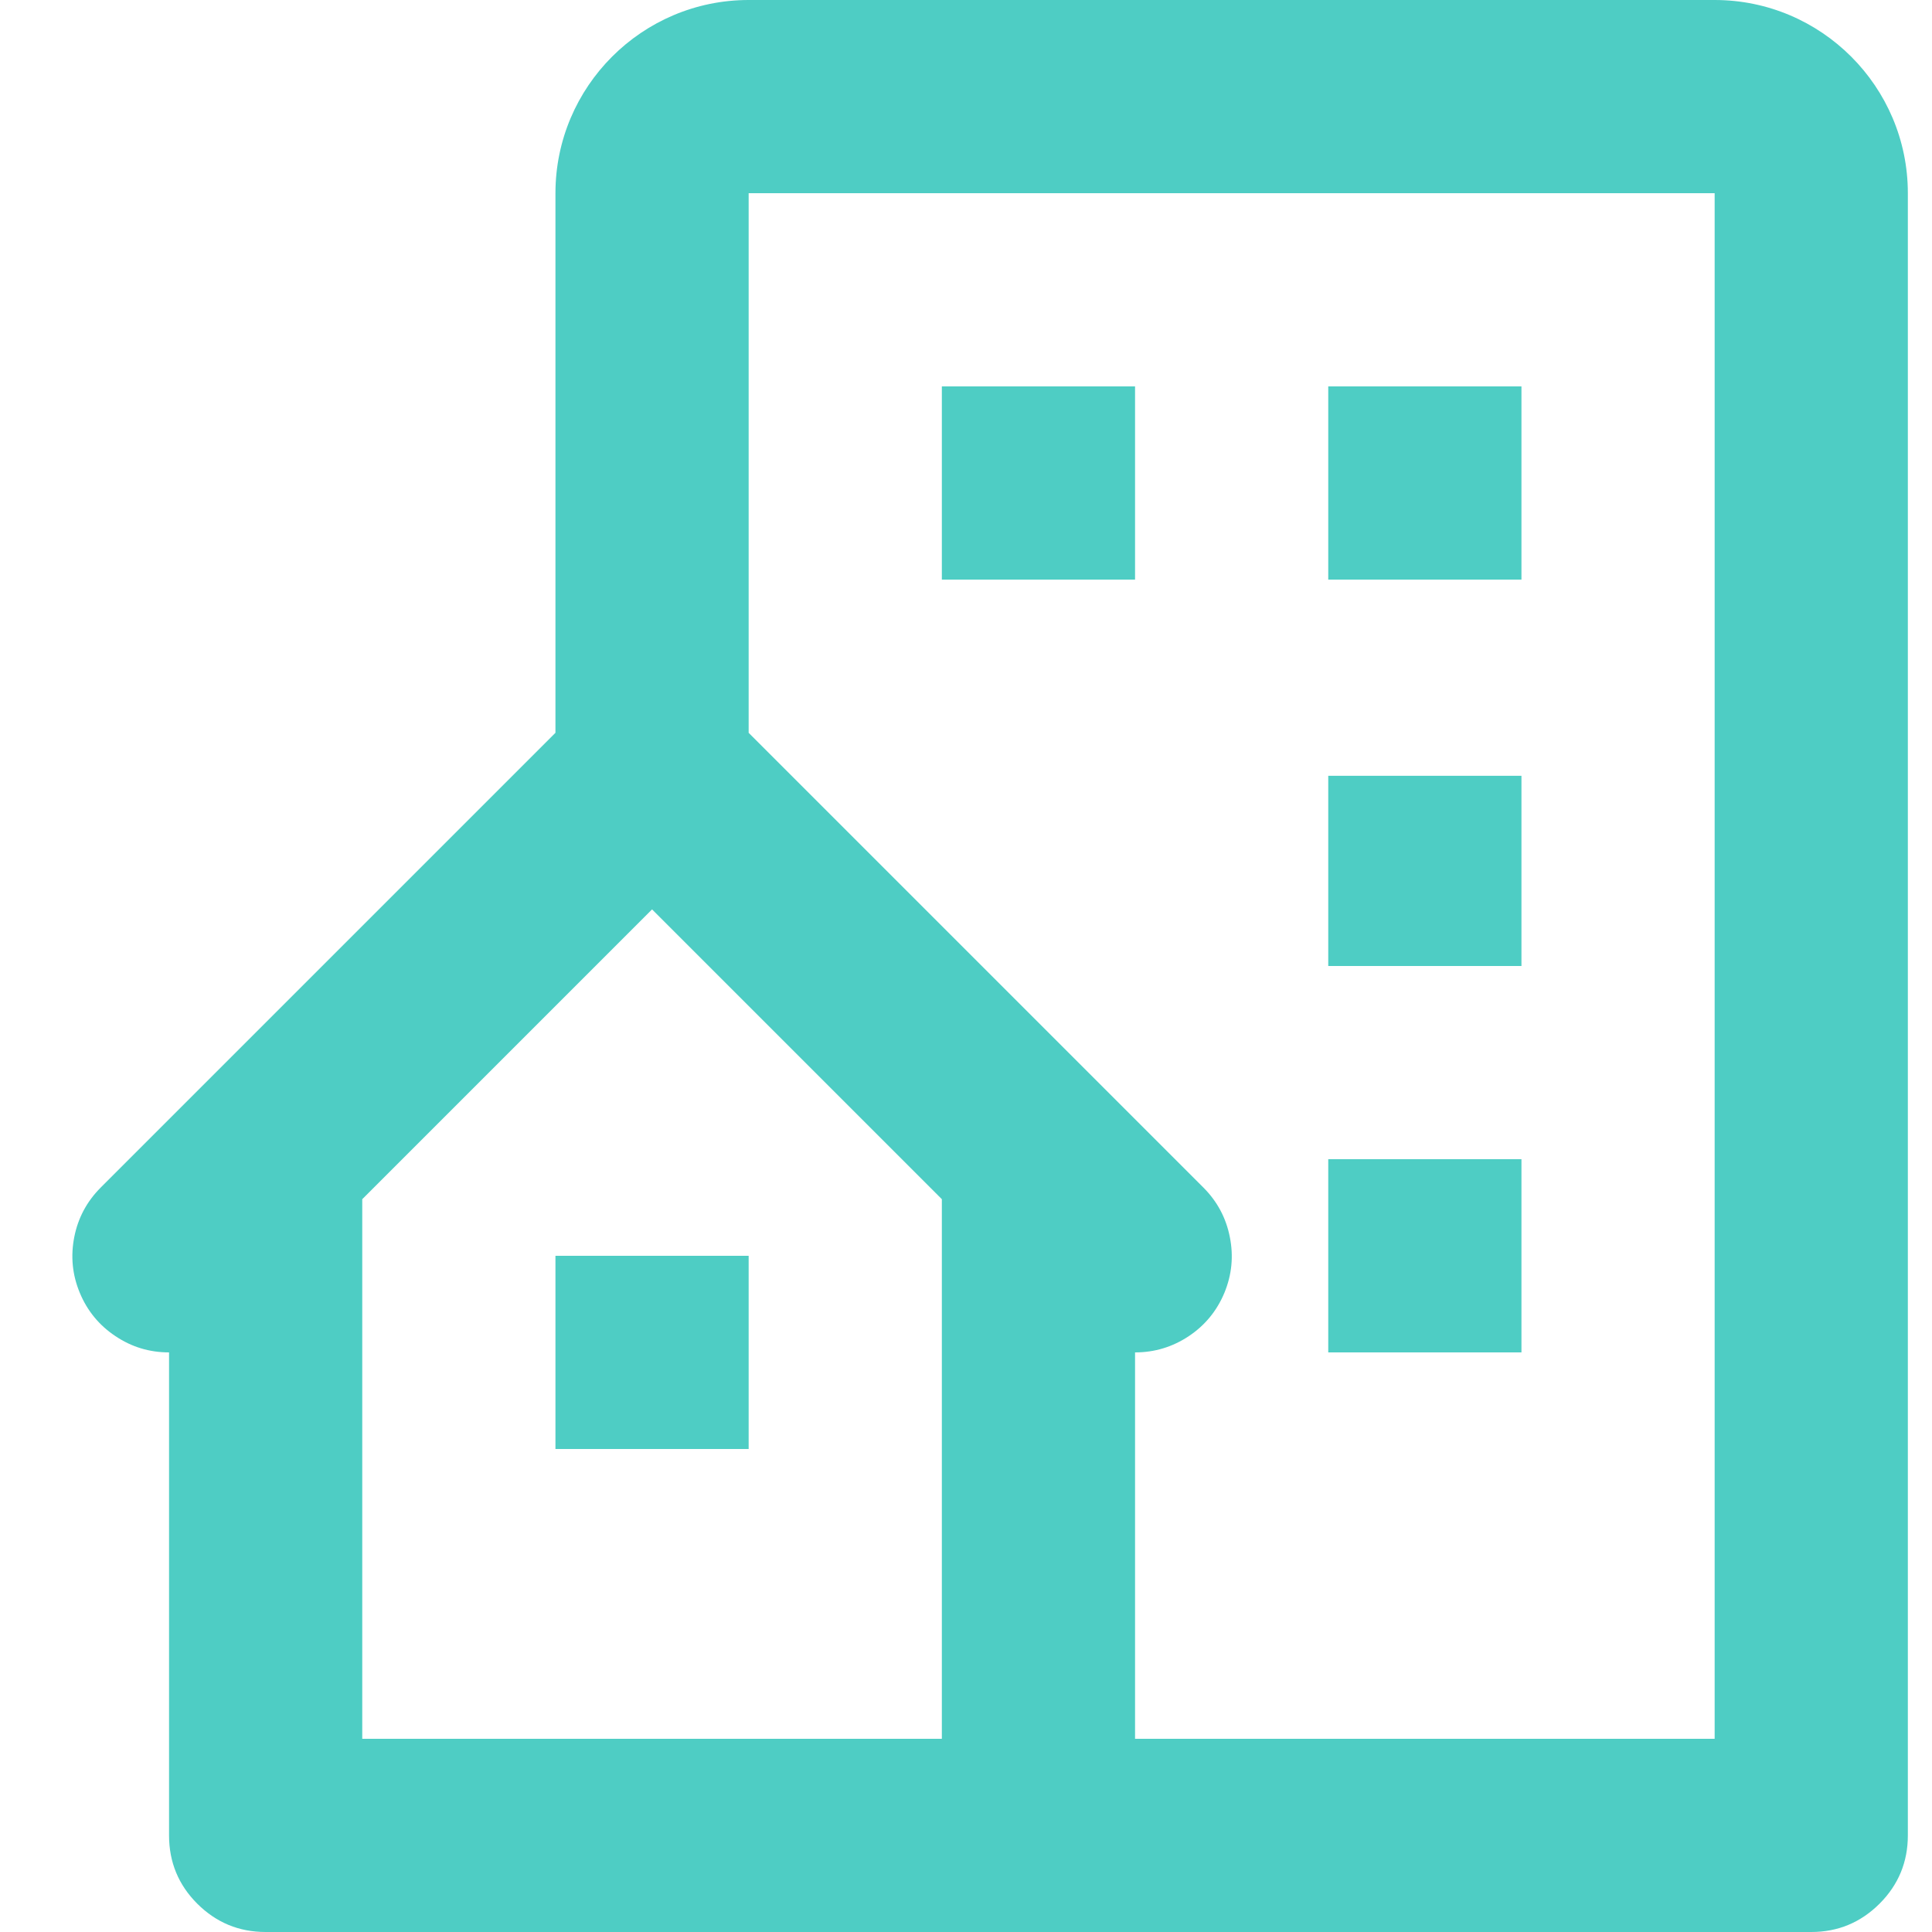
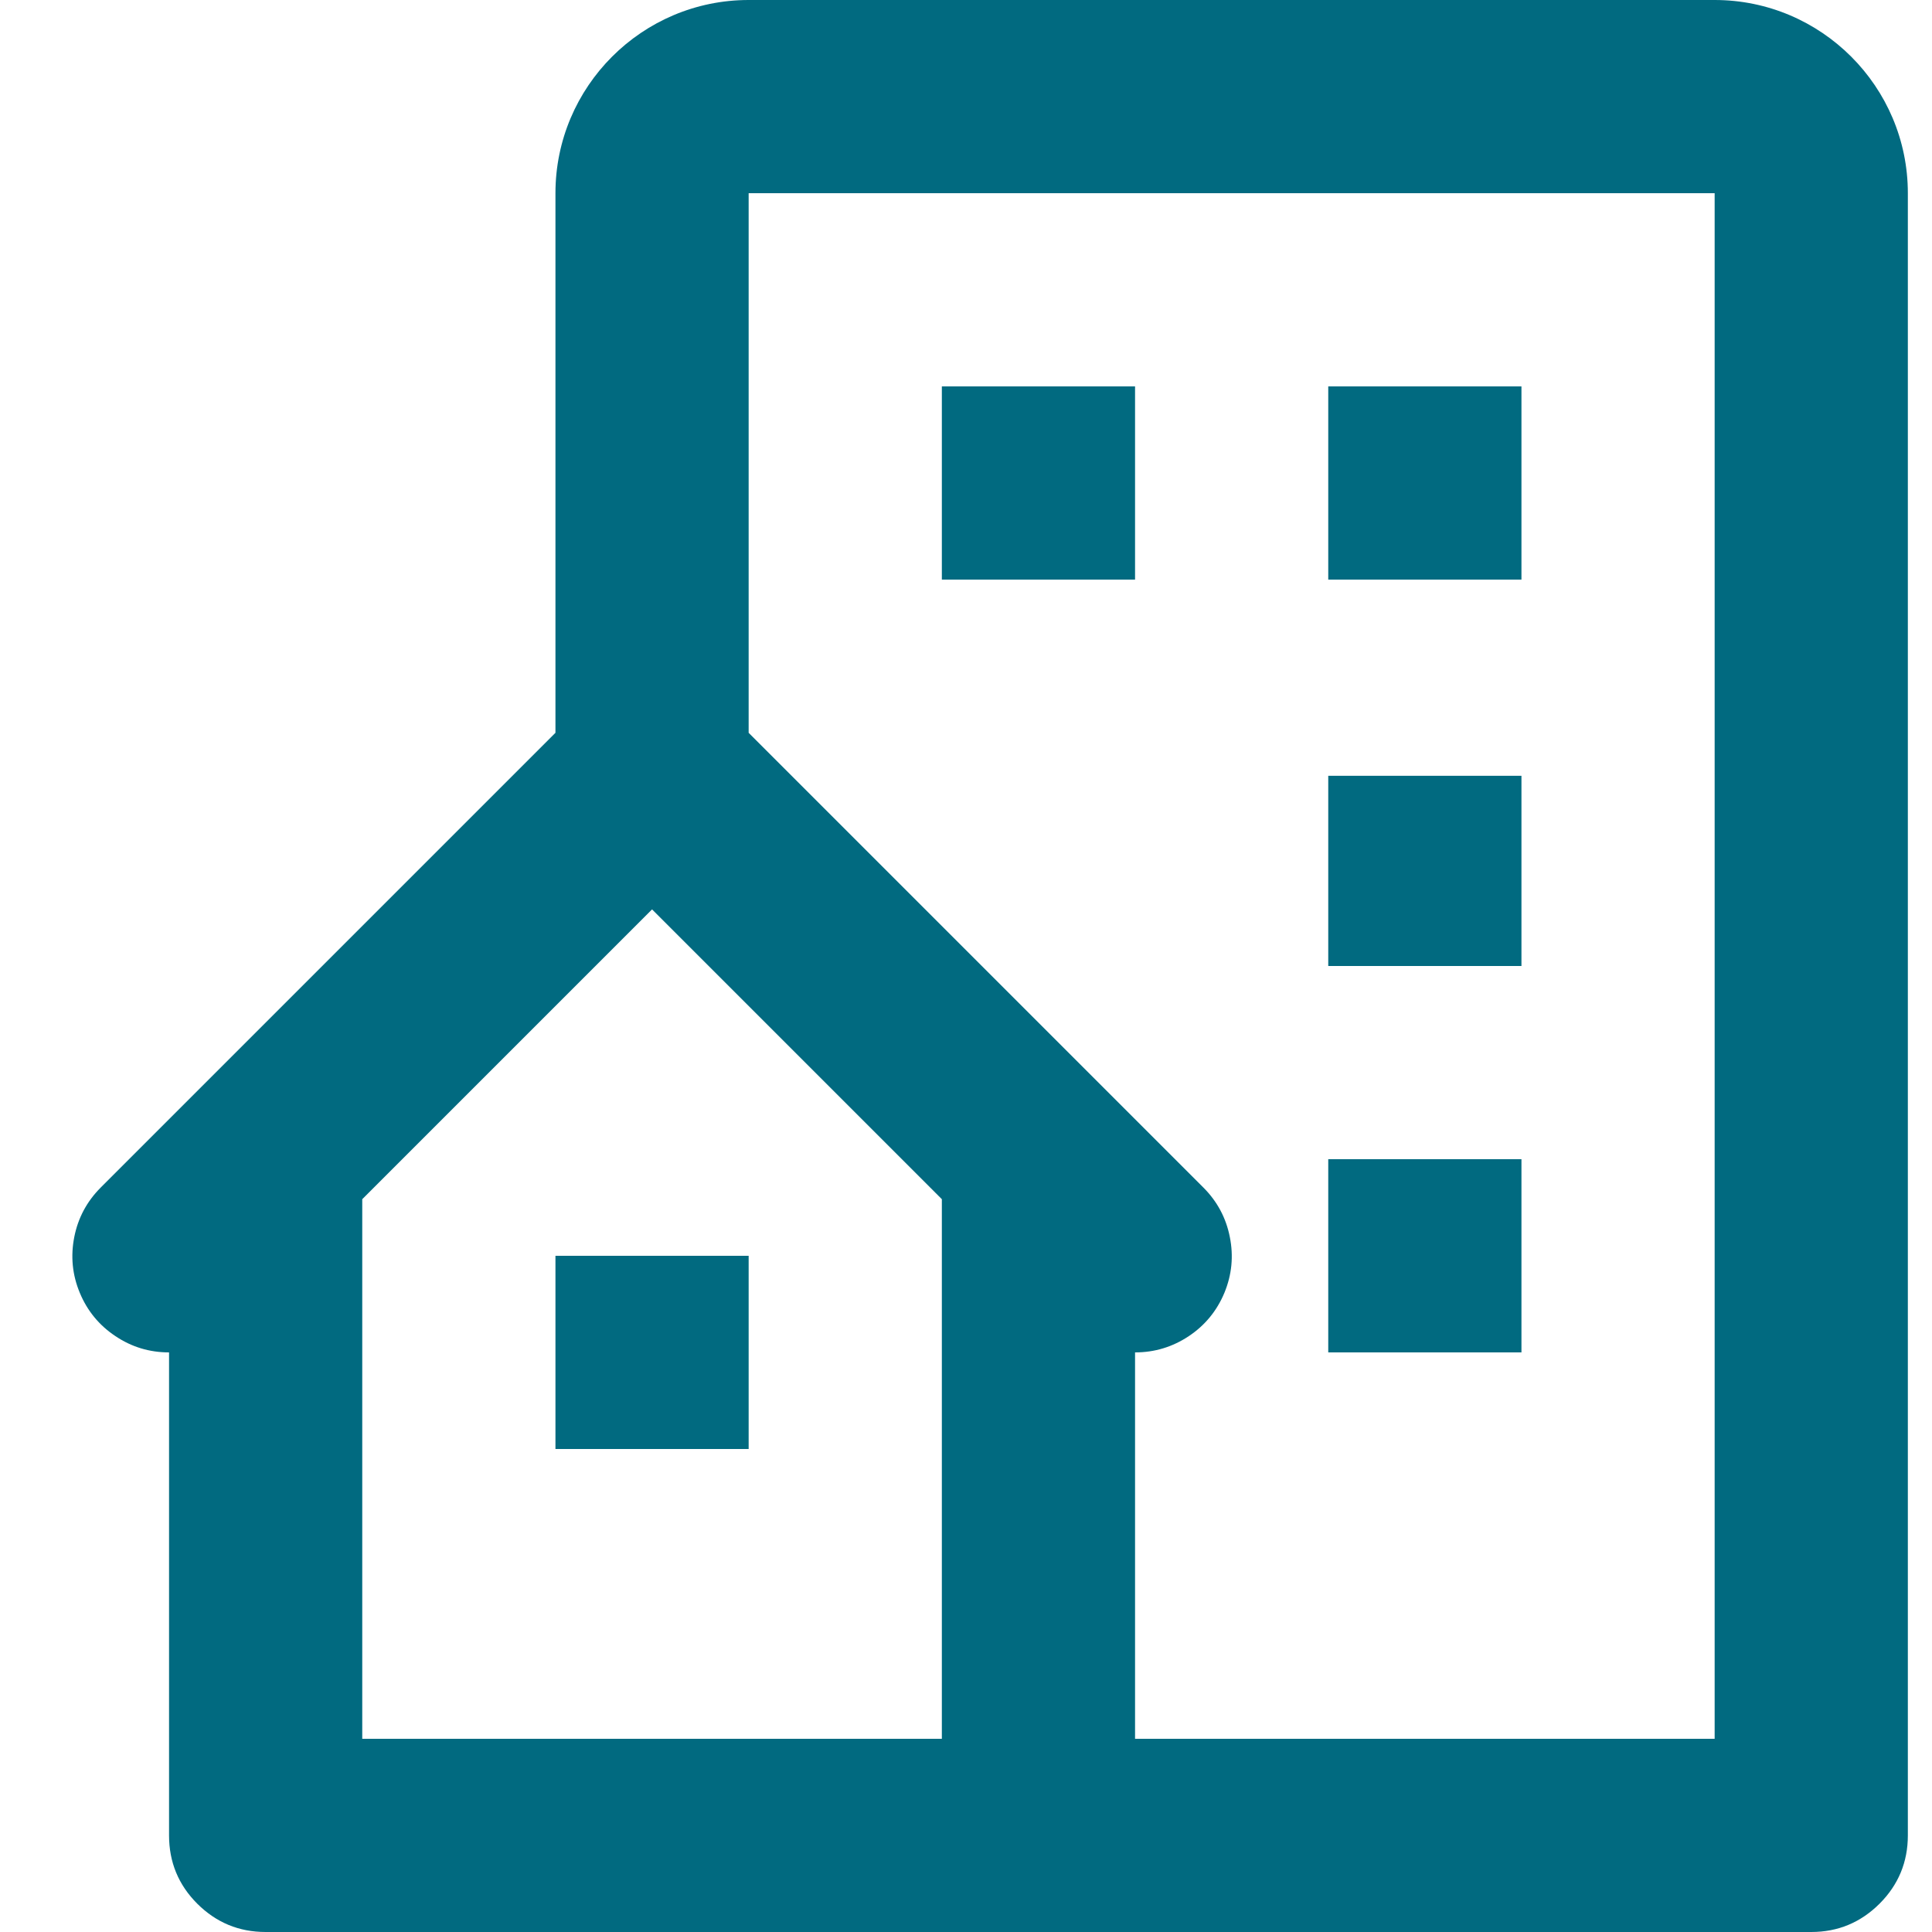
<svg xmlns="http://www.w3.org/2000/svg" width="20" height="20" viewBox="0 0 20 20" fill="none">
-   <path d="M17.75 0H7.75C6.647 0 5.75 0.897 5.75 2V7.586L1.043 12.293C0.9 12.436 0.808 12.607 0.769 12.805C0.73 13.003 0.748 13.196 0.826 13.383C0.903 13.569 1.026 13.719 1.194 13.831C1.362 13.944 1.547 14 1.75 14V19C1.75 19.276 1.847 19.512 2.042 19.707C2.238 19.902 2.473 20 2.75 20H18.75C19.026 20 19.261 19.902 19.457 19.707C19.652 19.512 19.75 19.276 19.75 19V2C19.75 0.897 18.853 0 17.75 0ZM9.75 18H3.75V12.414L6.75 9.414L9.75 12.414V18ZM17.75 18H11.75V14C11.952 14 12.137 13.944 12.306 13.832C12.474 13.72 12.597 13.57 12.675 13.383C12.752 13.196 12.771 13.004 12.731 12.805C12.692 12.607 12.6 12.436 12.457 12.293L7.75 7.586V2H17.75V18Z" fill="#4ECDC4" />
-   <path d="M9.75 4H11.75V6H9.75V4ZM13.75 4H15.75V6H13.75V4ZM13.75 8.031H15.75V10H13.75V8.031ZM13.75 12H15.75V14H13.75V12ZM5.75 13H7.75V15H5.75V13Z" fill="#4ECDC4" />
+   <path d="M17.75 0H7.75C6.647 0 5.75 0.897 5.75 2V7.586L1.043 12.293C0.9 12.436 0.808 12.607 0.769 12.805C0.73 13.003 0.748 13.196 0.826 13.383C0.903 13.569 1.026 13.719 1.194 13.831C1.362 13.944 1.547 14 1.75 14V19C1.75 19.276 1.847 19.512 2.042 19.707C2.238 19.902 2.473 20 2.75 20H18.75C19.026 20 19.261 19.902 19.457 19.707C19.652 19.512 19.75 19.276 19.75 19V2C19.75 0.897 18.853 0 17.75 0ZM9.75 18H3.75V12.414L6.75 9.414L9.75 12.414V18ZM17.75 18H11.75V14C11.952 14 12.137 13.944 12.306 13.832C12.474 13.72 12.597 13.57 12.675 13.383C12.752 13.196 12.771 13.004 12.731 12.805C12.692 12.607 12.6 12.436 12.457 12.293L7.75 7.586V2H17.75V18Z" fill="#016a80" />
+   <path d="M9.75 4H11.75V6H9.75V4ZM13.75 4H15.75V6H13.75V4ZM13.75 8.031H15.75V10H13.75V8.031ZM13.75 12H15.75V14H13.75V12ZM5.75 13H7.75V15H5.75V13Z" fill="#016a80" />
</svg>
